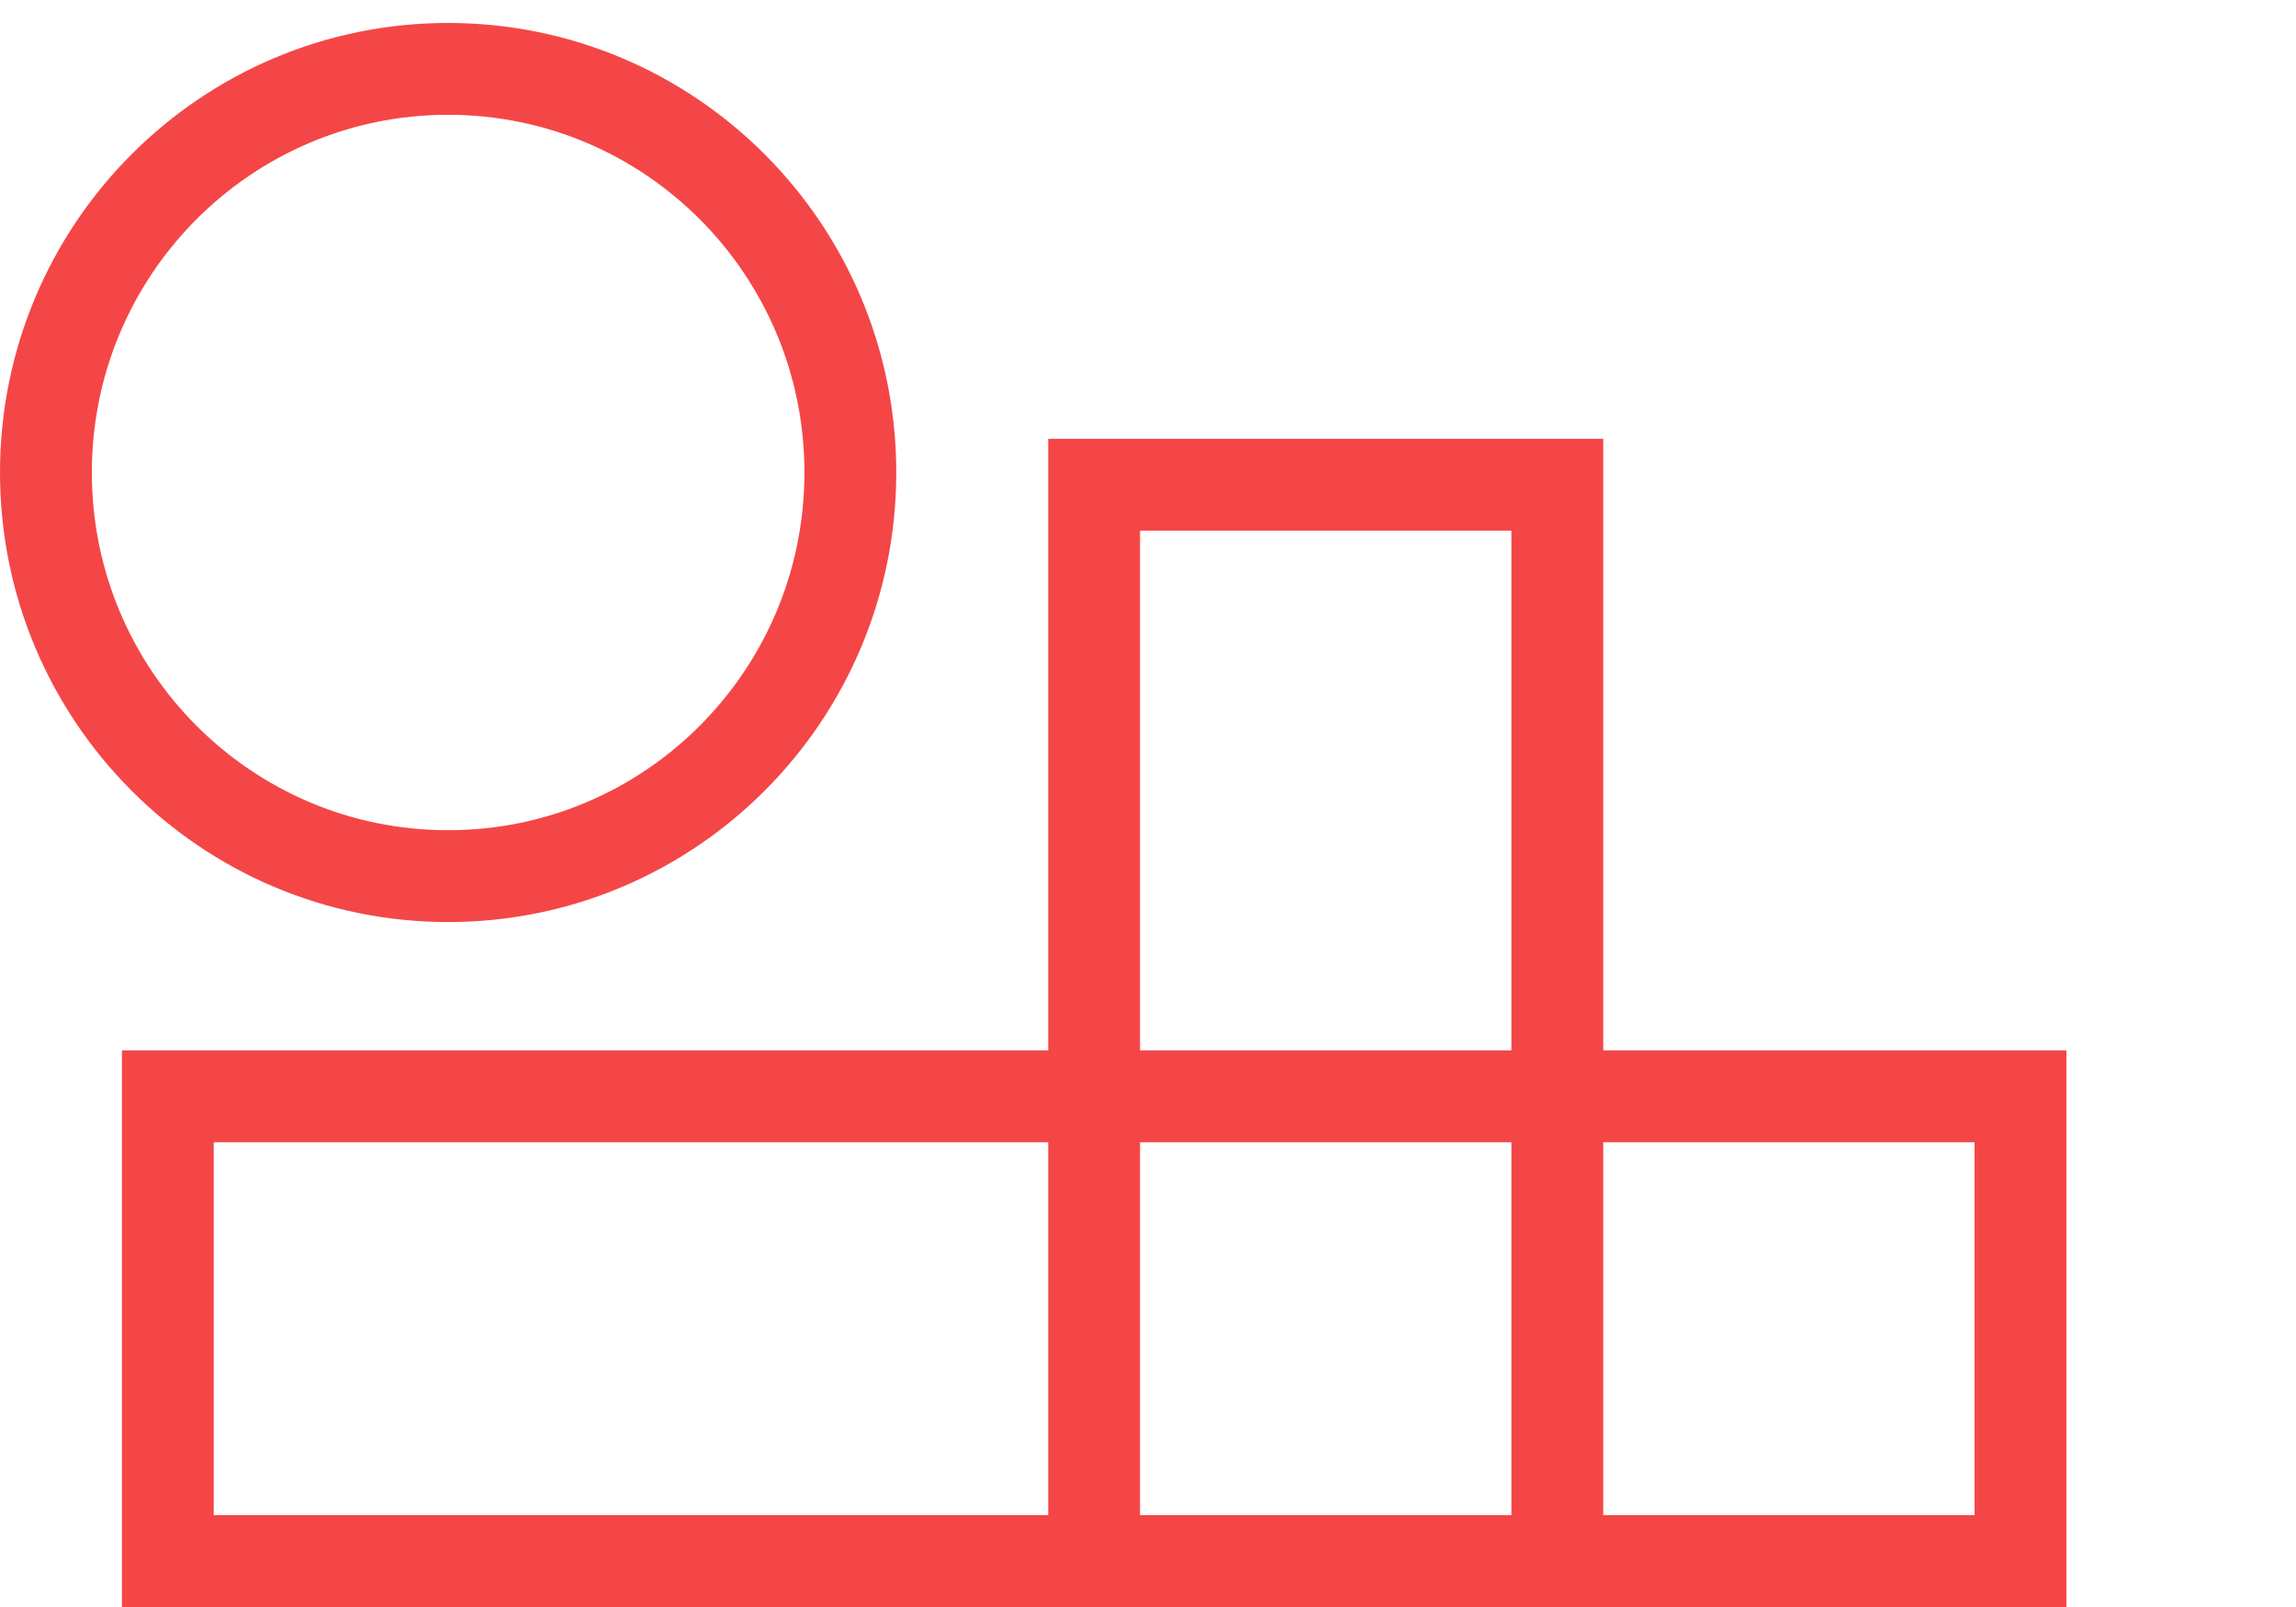
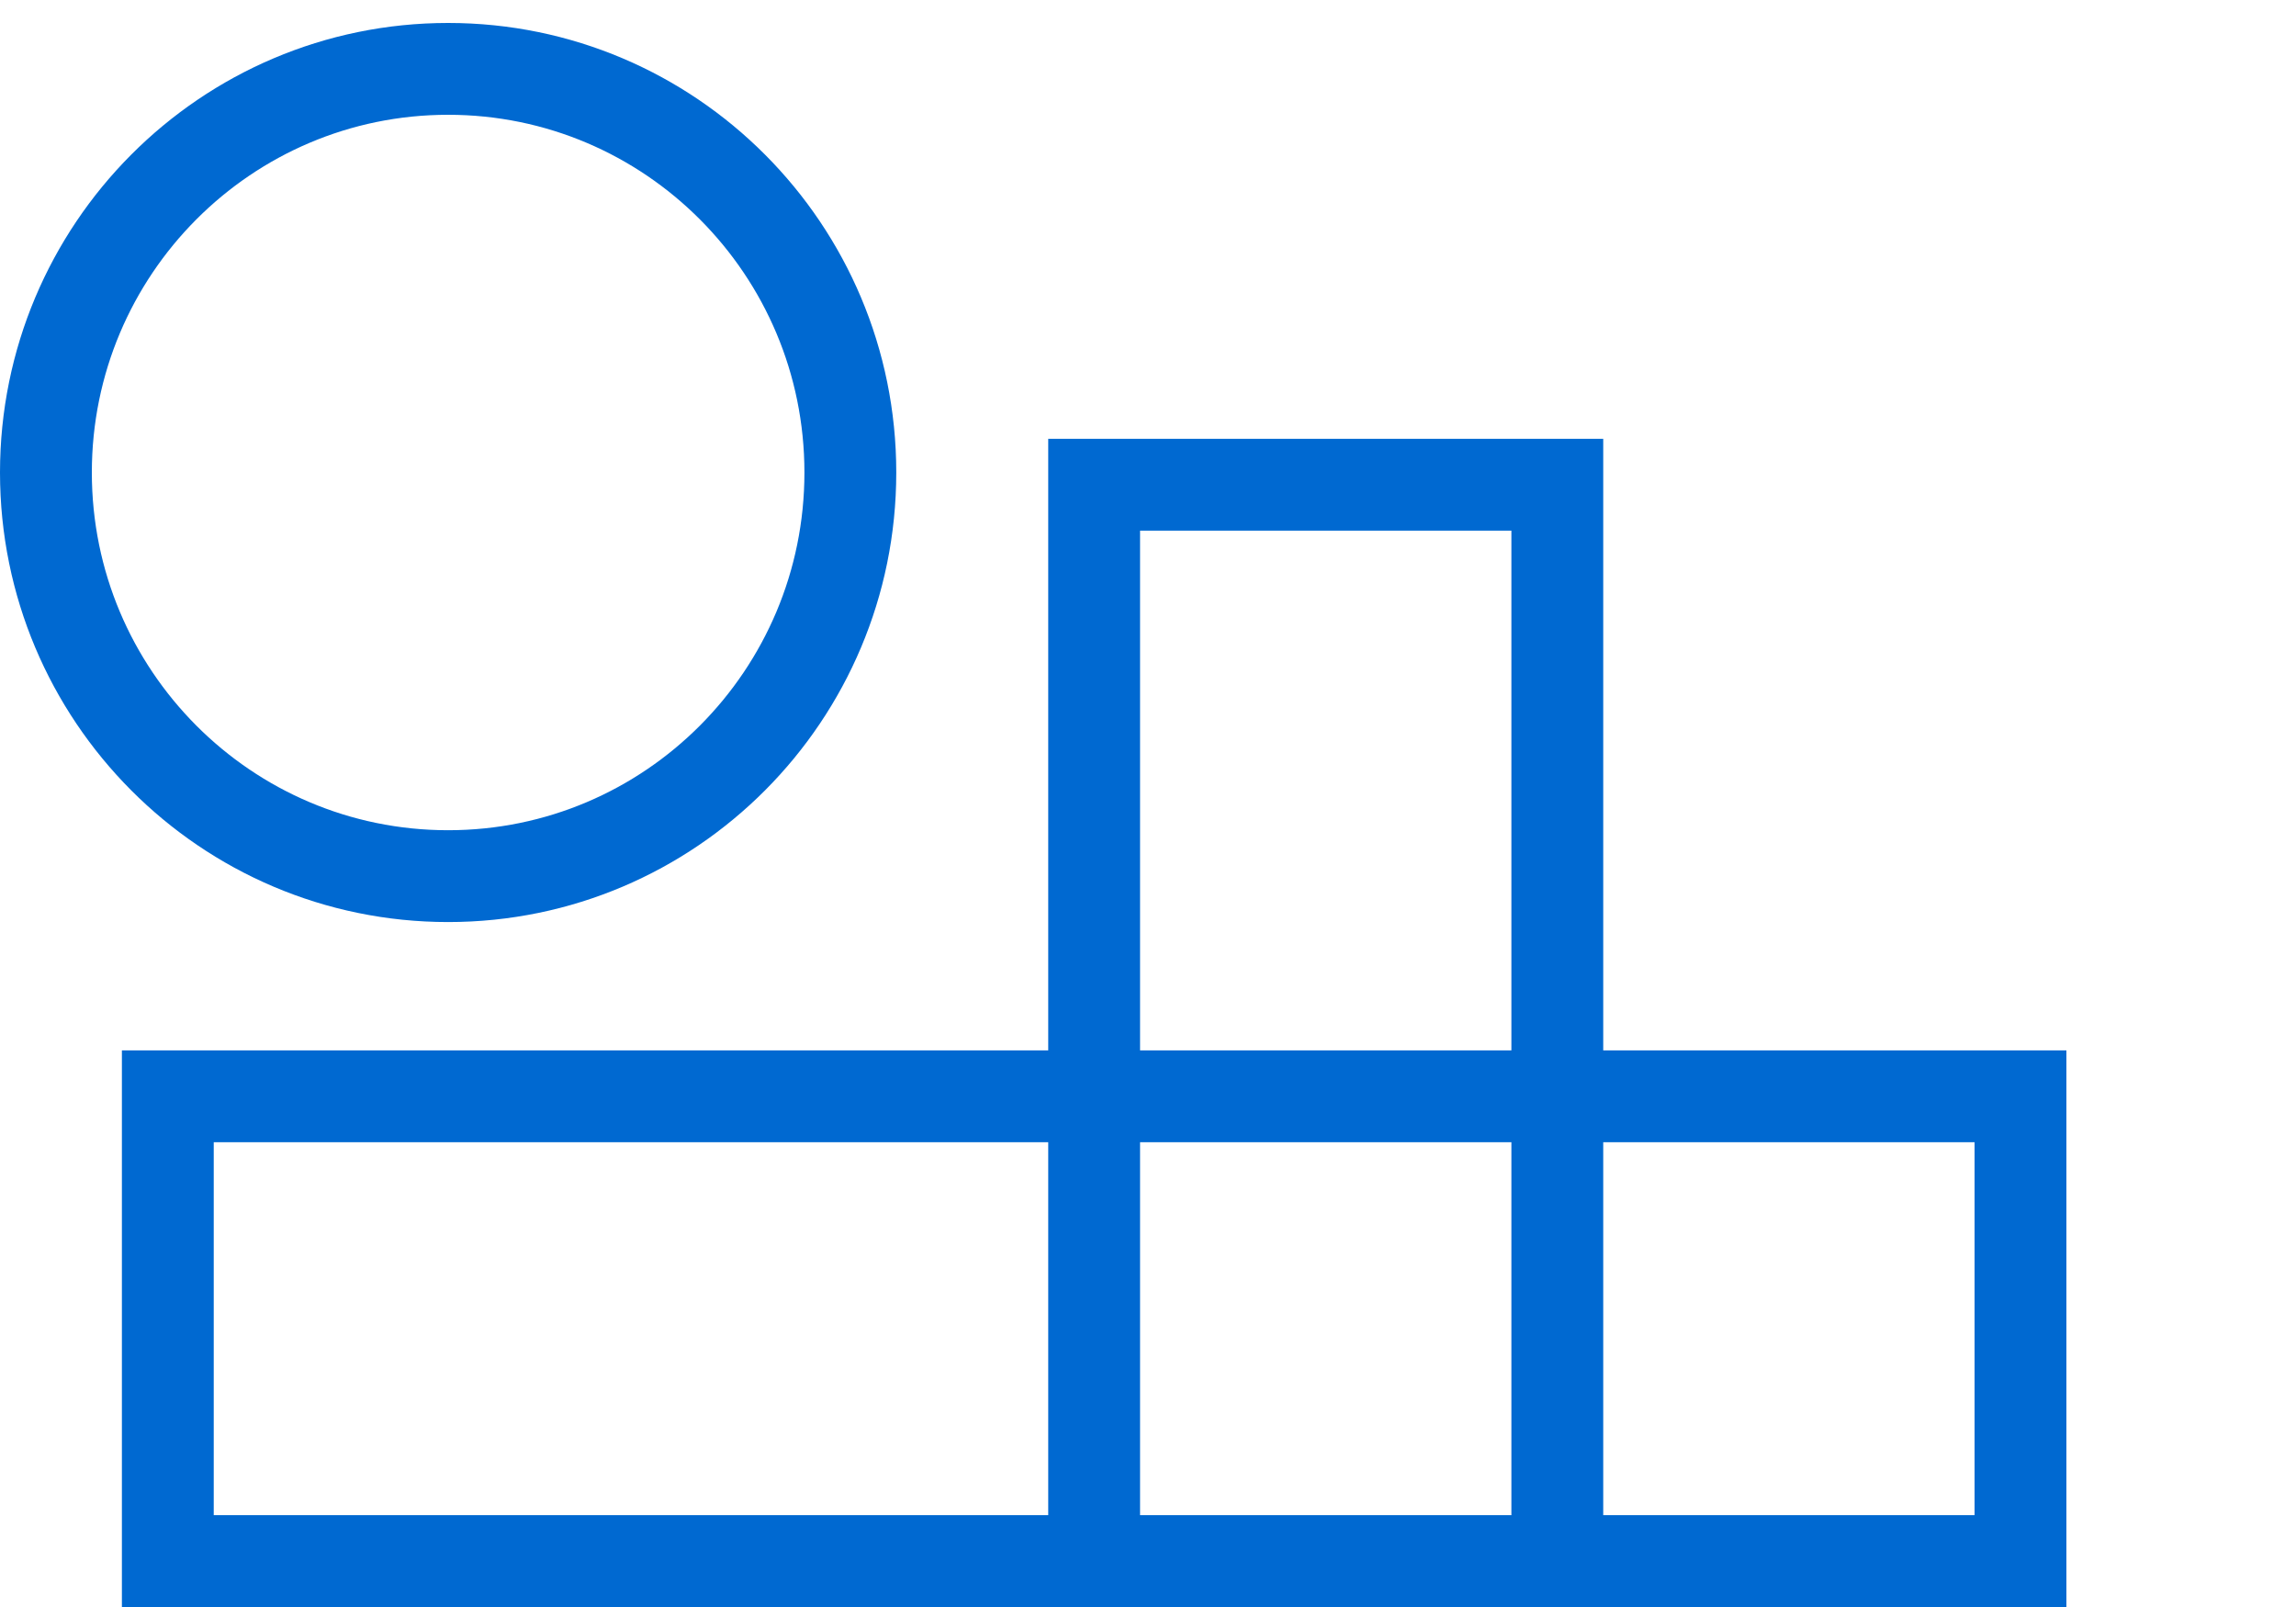
<svg xmlns="http://www.w3.org/2000/svg" width="100" height="70" viewBox="0 0 100 70" fill="none">
-   <rect x="7.309" y="47.754" width="80.691" height="20.246" stroke="#F44647" stroke-width="4" />
-   <rect x="47.654" y="68" width="46.885" height="20.173" transform="rotate(-90 47.6543 68)" stroke="#F44647" stroke-width="4" />
-   <ellipse cx="19.518" cy="20.582" rx="17.518" ry="17.582" stroke="#F44647" stroke-width="4" />
+   <rect x="7.309" y="47.754" width="80.691" height="20.246" stroke="#0069d1" stroke-width="4" />
+   <rect x="47.654" y="68" width="46.885" height="20.173" transform="rotate(-90 47.6543 68)" stroke="#0069d1" stroke-width="4" />
+   <ellipse cx="19.518" cy="20.582" rx="17.518" ry="17.582" stroke="#0069d1" stroke-width="4" />
</svg>
